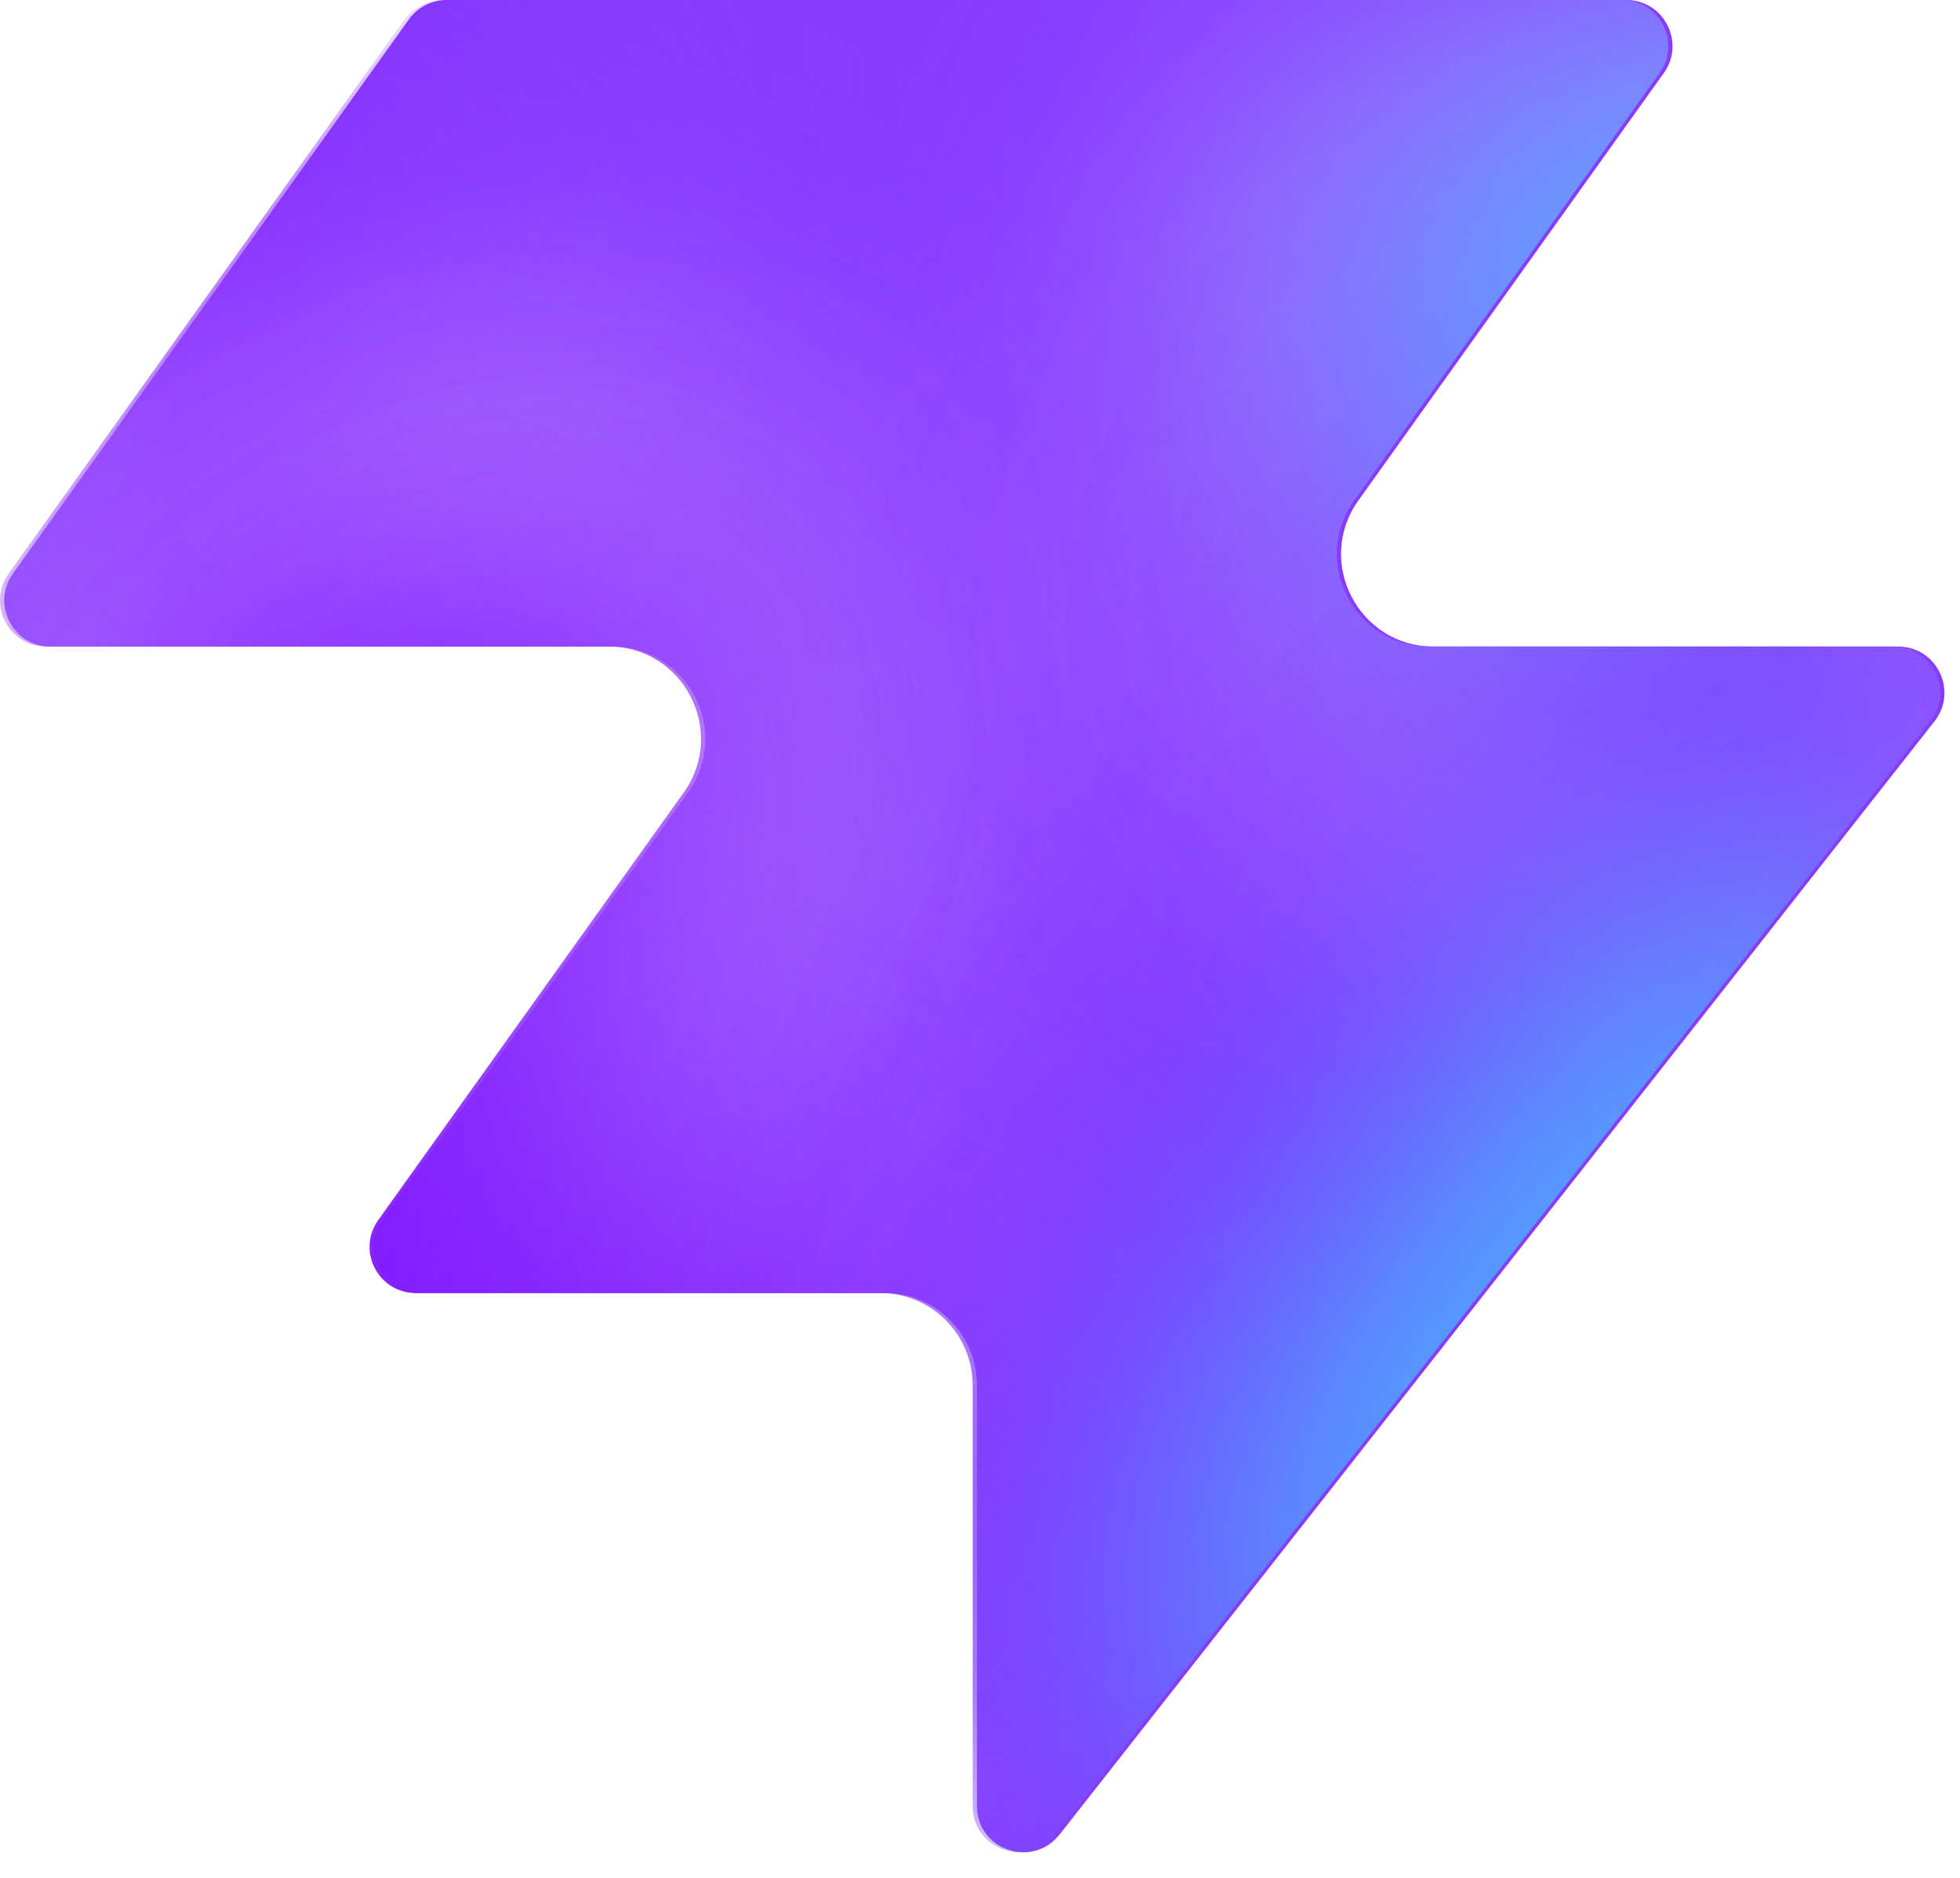
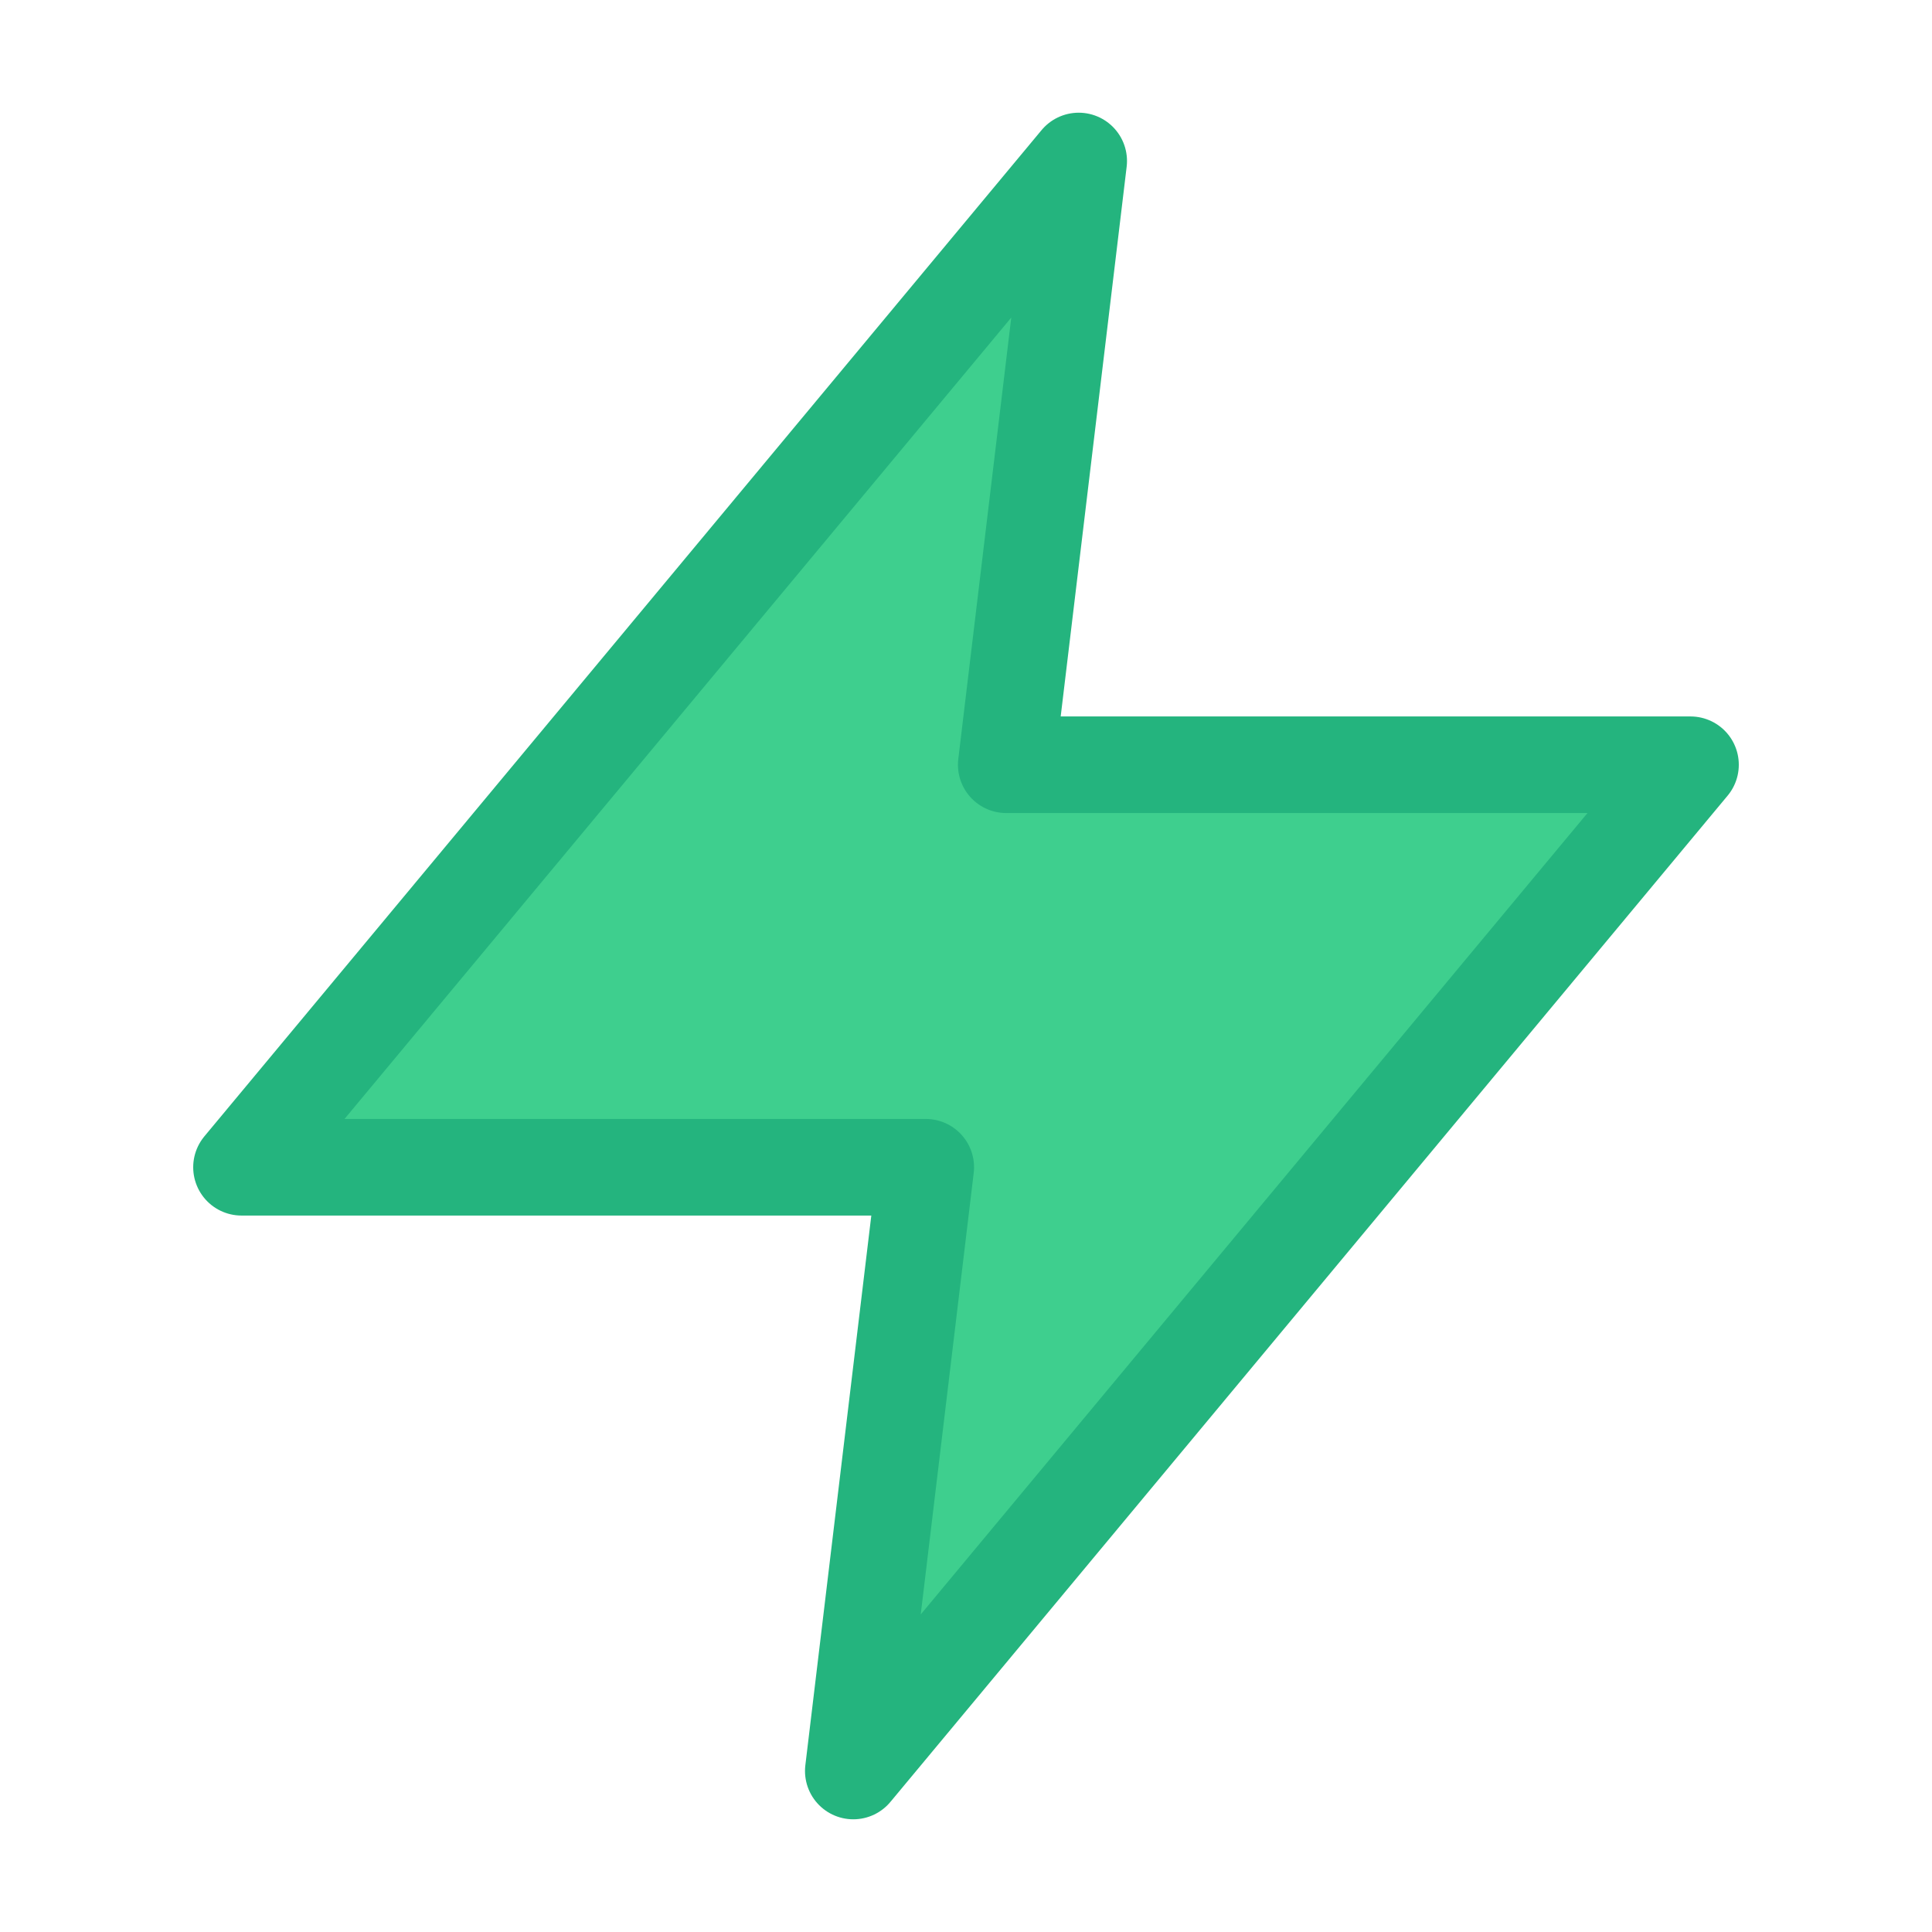
- <svg xmlns="http://www.w3.org/2000/svg" width="48" height="46" fill="none" viewBox="0 0 48 46">
-   <path fill="#863bff" d="M25.946 44.938c-.664.845-2.021.375-2.021-.698V33.937a2.26 2.26 0 0 0-2.262-2.262H10.287c-.92 0-1.456-1.04-.92-1.788l7.48-10.471c1.07-1.497 0-3.578-1.842-3.578H1.237c-.92 0-1.456-1.04-.92-1.788L10.013.474c.214-.297.556-.474.92-.474h28.894c.92 0 1.456 1.04.92 1.788l-7.48 10.471c-1.07 1.498 0 3.579 1.842 3.579h11.377c.943 0 1.473 1.088.89 1.83L25.947 44.94z" style="fill:#863bff;fill:color(display-p3 .525 .23 1);fill-opacity:1" />
-   <mask id="a" width="48" height="46" x="0" y="0" maskUnits="userSpaceOnUse" style="mask-type:alpha">
-     <path fill="#000" d="M25.842 44.938c-.664.844-2.021.375-2.021-.698V33.937a2.26 2.26 0 0 0-2.262-2.262H10.183c-.92 0-1.456-1.04-.92-1.788l7.48-10.471c1.07-1.498 0-3.579-1.842-3.579H1.133c-.92 0-1.456-1.04-.92-1.787L9.91.473c.214-.297.556-.474.92-.474h28.894c.92 0 1.456 1.04.92 1.788l-7.48 10.471c-1.07 1.498 0 3.578 1.842 3.578h11.377c.943 0 1.473 1.088.89 1.832L25.843 44.94z" style="fill:#000;fill-opacity:1" />
-   </mask>
-   <g mask="url(#a)">
-     <g filter="url(#b)">
-       <ellipse cx="5.508" cy="14.704" fill="#ede6ff" rx="5.508" ry="14.704" style="fill:#ede6ff;fill:color(display-p3 .927 .903 1);fill-opacity:1" transform="matrix(.00324 1 1 -.00324 -4.47 31.516)" />
-     </g>
-     <g filter="url(#c)">
-       <ellipse cx="10.399" cy="29.851" fill="#ede6ff" rx="10.399" ry="29.851" style="fill:#ede6ff;fill:color(display-p3 .927 .903 1);fill-opacity:1" transform="matrix(.00324 1 1 -.00324 -39.328 7.883)" />
-     </g>
-     <g filter="url(#d)">
-       <ellipse cx="5.508" cy="30.487" fill="#7e14ff" rx="5.508" ry="30.487" style="fill:#7e14ff;fill:color(display-p3 .492 .077 1);fill-opacity:1" transform="rotate(89.814 -25.913 -14.639)scale(1 -1)" />
-     </g>
-     <g filter="url(#e)">
-       <ellipse cx="5.508" cy="30.599" fill="#7e14ff" rx="5.508" ry="30.599" style="fill:#7e14ff;fill:color(display-p3 .492 .077 1);fill-opacity:1" transform="rotate(89.814 -32.644 -3.334)scale(1 -1)" />
-     </g>
-     <g filter="url(#f)">
-       <ellipse cx="5.508" cy="30.599" fill="#7e14ff" rx="5.508" ry="30.599" style="fill:#7e14ff;fill:color(display-p3 .492 .077 1);fill-opacity:1" transform="matrix(.00324 1 1 -.00324 -34.34 30.47)" />
-     </g>
-     <g filter="url(#g)">
-       <ellipse cx="14.072" cy="22.078" fill="#ede6ff" rx="14.072" ry="22.078" style="fill:#ede6ff;fill:color(display-p3 .927 .903 1);fill-opacity:1" transform="rotate(93.35 24.506 48.493)scale(-1 1)" />
-     </g>
-     <g filter="url(#h)">
-       <ellipse cx="3.47" cy="21.501" fill="#7e14ff" rx="3.47" ry="21.501" style="fill:#7e14ff;fill:color(display-p3 .492 .077 1);fill-opacity:1" transform="rotate(89.009 28.708 47.59)scale(-1 1)" />
-     </g>
-     <g filter="url(#i)">
-       <ellipse cx="3.47" cy="21.501" fill="#7e14ff" rx="3.47" ry="21.501" style="fill:#7e14ff;fill:color(display-p3 .492 .077 1);fill-opacity:1" transform="rotate(89.009 28.708 47.59)scale(-1 1)" />
-     </g>
-     <g filter="url(#j)">
-       <ellipse cx=".387" cy="8.972" fill="#7e14ff" rx="4.407" ry="29.108" style="fill:#7e14ff;fill:color(display-p3 .492 .077 1);fill-opacity:1" transform="rotate(39.51 .387 8.972)" />
-     </g>
-     <g filter="url(#k)">
-       <ellipse cx="47.523" cy="-6.092" fill="#7e14ff" rx="4.407" ry="29.108" style="fill:#7e14ff;fill:color(display-p3 .492 .077 1);fill-opacity:1" transform="rotate(37.892 47.523 -6.092)" />
-     </g>
-     <g filter="url(#l)">
-       <ellipse cx="41.412" cy="6.333" fill="#47bfff" rx="5.971" ry="9.665" style="fill:#47bfff;fill:color(display-p3 .28 .748 1);fill-opacity:1" transform="rotate(37.892 41.412 6.333)" />
-     </g>
-     <g filter="url(#m)">
-       <ellipse cx="-1.879" cy="38.332" fill="#7e14ff" rx="4.407" ry="29.108" style="fill:#7e14ff;fill:color(display-p3 .492 .077 1);fill-opacity:1" transform="rotate(37.892 -1.88 38.332)" />
-     </g>
-     <g filter="url(#n)">
-       <ellipse cx="-1.879" cy="38.332" fill="#7e14ff" rx="4.407" ry="29.108" style="fill:#7e14ff;fill:color(display-p3 .492 .077 1);fill-opacity:1" transform="rotate(37.892 -1.88 38.332)" />
-     </g>
-     <g filter="url(#o)">
-       <ellipse cx="35.651" cy="29.907" fill="#7e14ff" rx="4.407" ry="29.108" style="fill:#7e14ff;fill:color(display-p3 .492 .077 1);fill-opacity:1" transform="rotate(37.892 35.651 29.907)" />
-     </g>
-     <g filter="url(#p)">
-       <ellipse cx="38.418" cy="32.4" fill="#47bfff" rx="5.971" ry="15.297" style="fill:#47bfff;fill:color(display-p3 .28 .748 1);fill-opacity:1" transform="rotate(37.892 38.418 32.4)" />
-     </g>
-   </g>
-   <defs>
-     <filter id="b" width="60.045" height="41.654" x="-19.77" y="16.149" color-interpolation-filters="sRGB" filterUnits="userSpaceOnUse">
-       <feFlood flood-opacity="0" result="BackgroundImageFix" />
-       <feBlend in="SourceGraphic" in2="BackgroundImageFix" result="shape" />
-       <feGaussianBlur result="effect1_foregroundBlur_2002_17158" stdDeviation="7.659" />
-     </filter>
-     <filter id="c" width="90.34" height="51.437" x="-54.613" y="-7.533" color-interpolation-filters="sRGB" filterUnits="userSpaceOnUse">
-       <feFlood flood-opacity="0" result="BackgroundImageFix" />
-       <feBlend in="SourceGraphic" in2="BackgroundImageFix" result="shape" />
-       <feGaussianBlur result="effect1_foregroundBlur_2002_17158" stdDeviation="7.659" />
-     </filter>
-     <filter id="d" width="79.355" height="29.4" x="-49.64" y="2.03" color-interpolation-filters="sRGB" filterUnits="userSpaceOnUse">
-       <feFlood flood-opacity="0" result="BackgroundImageFix" />
-       <feBlend in="SourceGraphic" in2="BackgroundImageFix" result="shape" />
-       <feGaussianBlur result="effect1_foregroundBlur_2002_17158" stdDeviation="4.596" />
-     </filter>
-     <filter id="e" width="79.579" height="29.4" x="-45.045" y="20.029" color-interpolation-filters="sRGB" filterUnits="userSpaceOnUse">
-       <feFlood flood-opacity="0" result="BackgroundImageFix" />
-       <feBlend in="SourceGraphic" in2="BackgroundImageFix" result="shape" />
-       <feGaussianBlur result="effect1_foregroundBlur_2002_17158" stdDeviation="4.596" />
-     </filter>
-     <filter id="f" width="79.579" height="29.4" x="-43.513" y="21.178" color-interpolation-filters="sRGB" filterUnits="userSpaceOnUse">
-       <feFlood flood-opacity="0" result="BackgroundImageFix" />
-       <feBlend in="SourceGraphic" in2="BackgroundImageFix" result="shape" />
-       <feGaussianBlur result="effect1_foregroundBlur_2002_17158" stdDeviation="4.596" />
-     </filter>
-     <filter id="g" width="74.749" height="58.852" x="15.756" y="-17.901" color-interpolation-filters="sRGB" filterUnits="userSpaceOnUse">
-       <feFlood flood-opacity="0" result="BackgroundImageFix" />
-       <feBlend in="SourceGraphic" in2="BackgroundImageFix" result="shape" />
-       <feGaussianBlur result="effect1_foregroundBlur_2002_17158" stdDeviation="7.659" />
-     </filter>
-     <filter id="h" width="61.377" height="25.362" x="23.548" y="2.284" color-interpolation-filters="sRGB" filterUnits="userSpaceOnUse">
-       <feFlood flood-opacity="0" result="BackgroundImageFix" />
-       <feBlend in="SourceGraphic" in2="BackgroundImageFix" result="shape" />
-       <feGaussianBlur result="effect1_foregroundBlur_2002_17158" stdDeviation="4.596" />
-     </filter>
-     <filter id="i" width="61.377" height="25.362" x="23.548" y="2.284" color-interpolation-filters="sRGB" filterUnits="userSpaceOnUse">
-       <feFlood flood-opacity="0" result="BackgroundImageFix" />
-       <feBlend in="SourceGraphic" in2="BackgroundImageFix" result="shape" />
-       <feGaussianBlur result="effect1_foregroundBlur_2002_17158" stdDeviation="4.596" />
-     </filter>
-     <filter id="j" width="56.045" height="63.649" x="-27.636" y="-22.853" color-interpolation-filters="sRGB" filterUnits="userSpaceOnUse">
-       <feFlood flood-opacity="0" result="BackgroundImageFix" />
-       <feBlend in="SourceGraphic" in2="BackgroundImageFix" result="shape" />
-       <feGaussianBlur result="effect1_foregroundBlur_2002_17158" stdDeviation="4.596" />
-     </filter>
-     <filter id="k" width="54.814" height="64.646" x="20.116" y="-38.415" color-interpolation-filters="sRGB" filterUnits="userSpaceOnUse">
-       <feFlood flood-opacity="0" result="BackgroundImageFix" />
-       <feBlend in="SourceGraphic" in2="BackgroundImageFix" result="shape" />
-       <feGaussianBlur result="effect1_foregroundBlur_2002_17158" stdDeviation="4.596" />
-     </filter>
-     <filter id="l" width="33.541" height="35.313" x="24.641" y="-11.323" color-interpolation-filters="sRGB" filterUnits="userSpaceOnUse">
-       <feFlood flood-opacity="0" result="BackgroundImageFix" />
-       <feBlend in="SourceGraphic" in2="BackgroundImageFix" result="shape" />
-       <feGaussianBlur result="effect1_foregroundBlur_2002_17158" stdDeviation="4.596" />
-     </filter>
-     <filter id="m" width="54.814" height="64.646" x="-29.286" y="6.009" color-interpolation-filters="sRGB" filterUnits="userSpaceOnUse">
-       <feFlood flood-opacity="0" result="BackgroundImageFix" />
-       <feBlend in="SourceGraphic" in2="BackgroundImageFix" result="shape" />
-       <feGaussianBlur result="effect1_foregroundBlur_2002_17158" stdDeviation="4.596" />
-     </filter>
-     <filter id="n" width="54.814" height="64.646" x="-29.286" y="6.009" color-interpolation-filters="sRGB" filterUnits="userSpaceOnUse">
-       <feFlood flood-opacity="0" result="BackgroundImageFix" />
-       <feBlend in="SourceGraphic" in2="BackgroundImageFix" result="shape" />
-       <feGaussianBlur result="effect1_foregroundBlur_2002_17158" stdDeviation="4.596" />
-     </filter>
-     <filter id="o" width="54.814" height="64.646" x="8.244" y="-2.416" color-interpolation-filters="sRGB" filterUnits="userSpaceOnUse">
-       <feFlood flood-opacity="0" result="BackgroundImageFix" />
-       <feBlend in="SourceGraphic" in2="BackgroundImageFix" result="shape" />
-       <feGaussianBlur result="effect1_foregroundBlur_2002_17158" stdDeviation="4.596" />
-     </filter>
-     <filter id="p" width="39.409" height="43.623" x="18.713" y="10.588" color-interpolation-filters="sRGB" filterUnits="userSpaceOnUse">
-       <feFlood flood-opacity="0" result="BackgroundImageFix" />
-       <feBlend in="SourceGraphic" in2="BackgroundImageFix" result="shape" />
-       <feGaussianBlur result="effect1_foregroundBlur_2002_17158" stdDeviation="4.596" />
-     </filter>
-   </defs>
+ <svg xmlns="http://www.w3.org/2000/svg" viewBox="0 0 24 24" fill="none">
+   <path d="M13.4 2L3 14.5H11.5L10.6 22L21 9.5H12.5L13.4 2Z" fill="#3ecf8e" stroke="#24b47e" stroke-width="1.2" stroke-linejoin="round" />
</svg>
